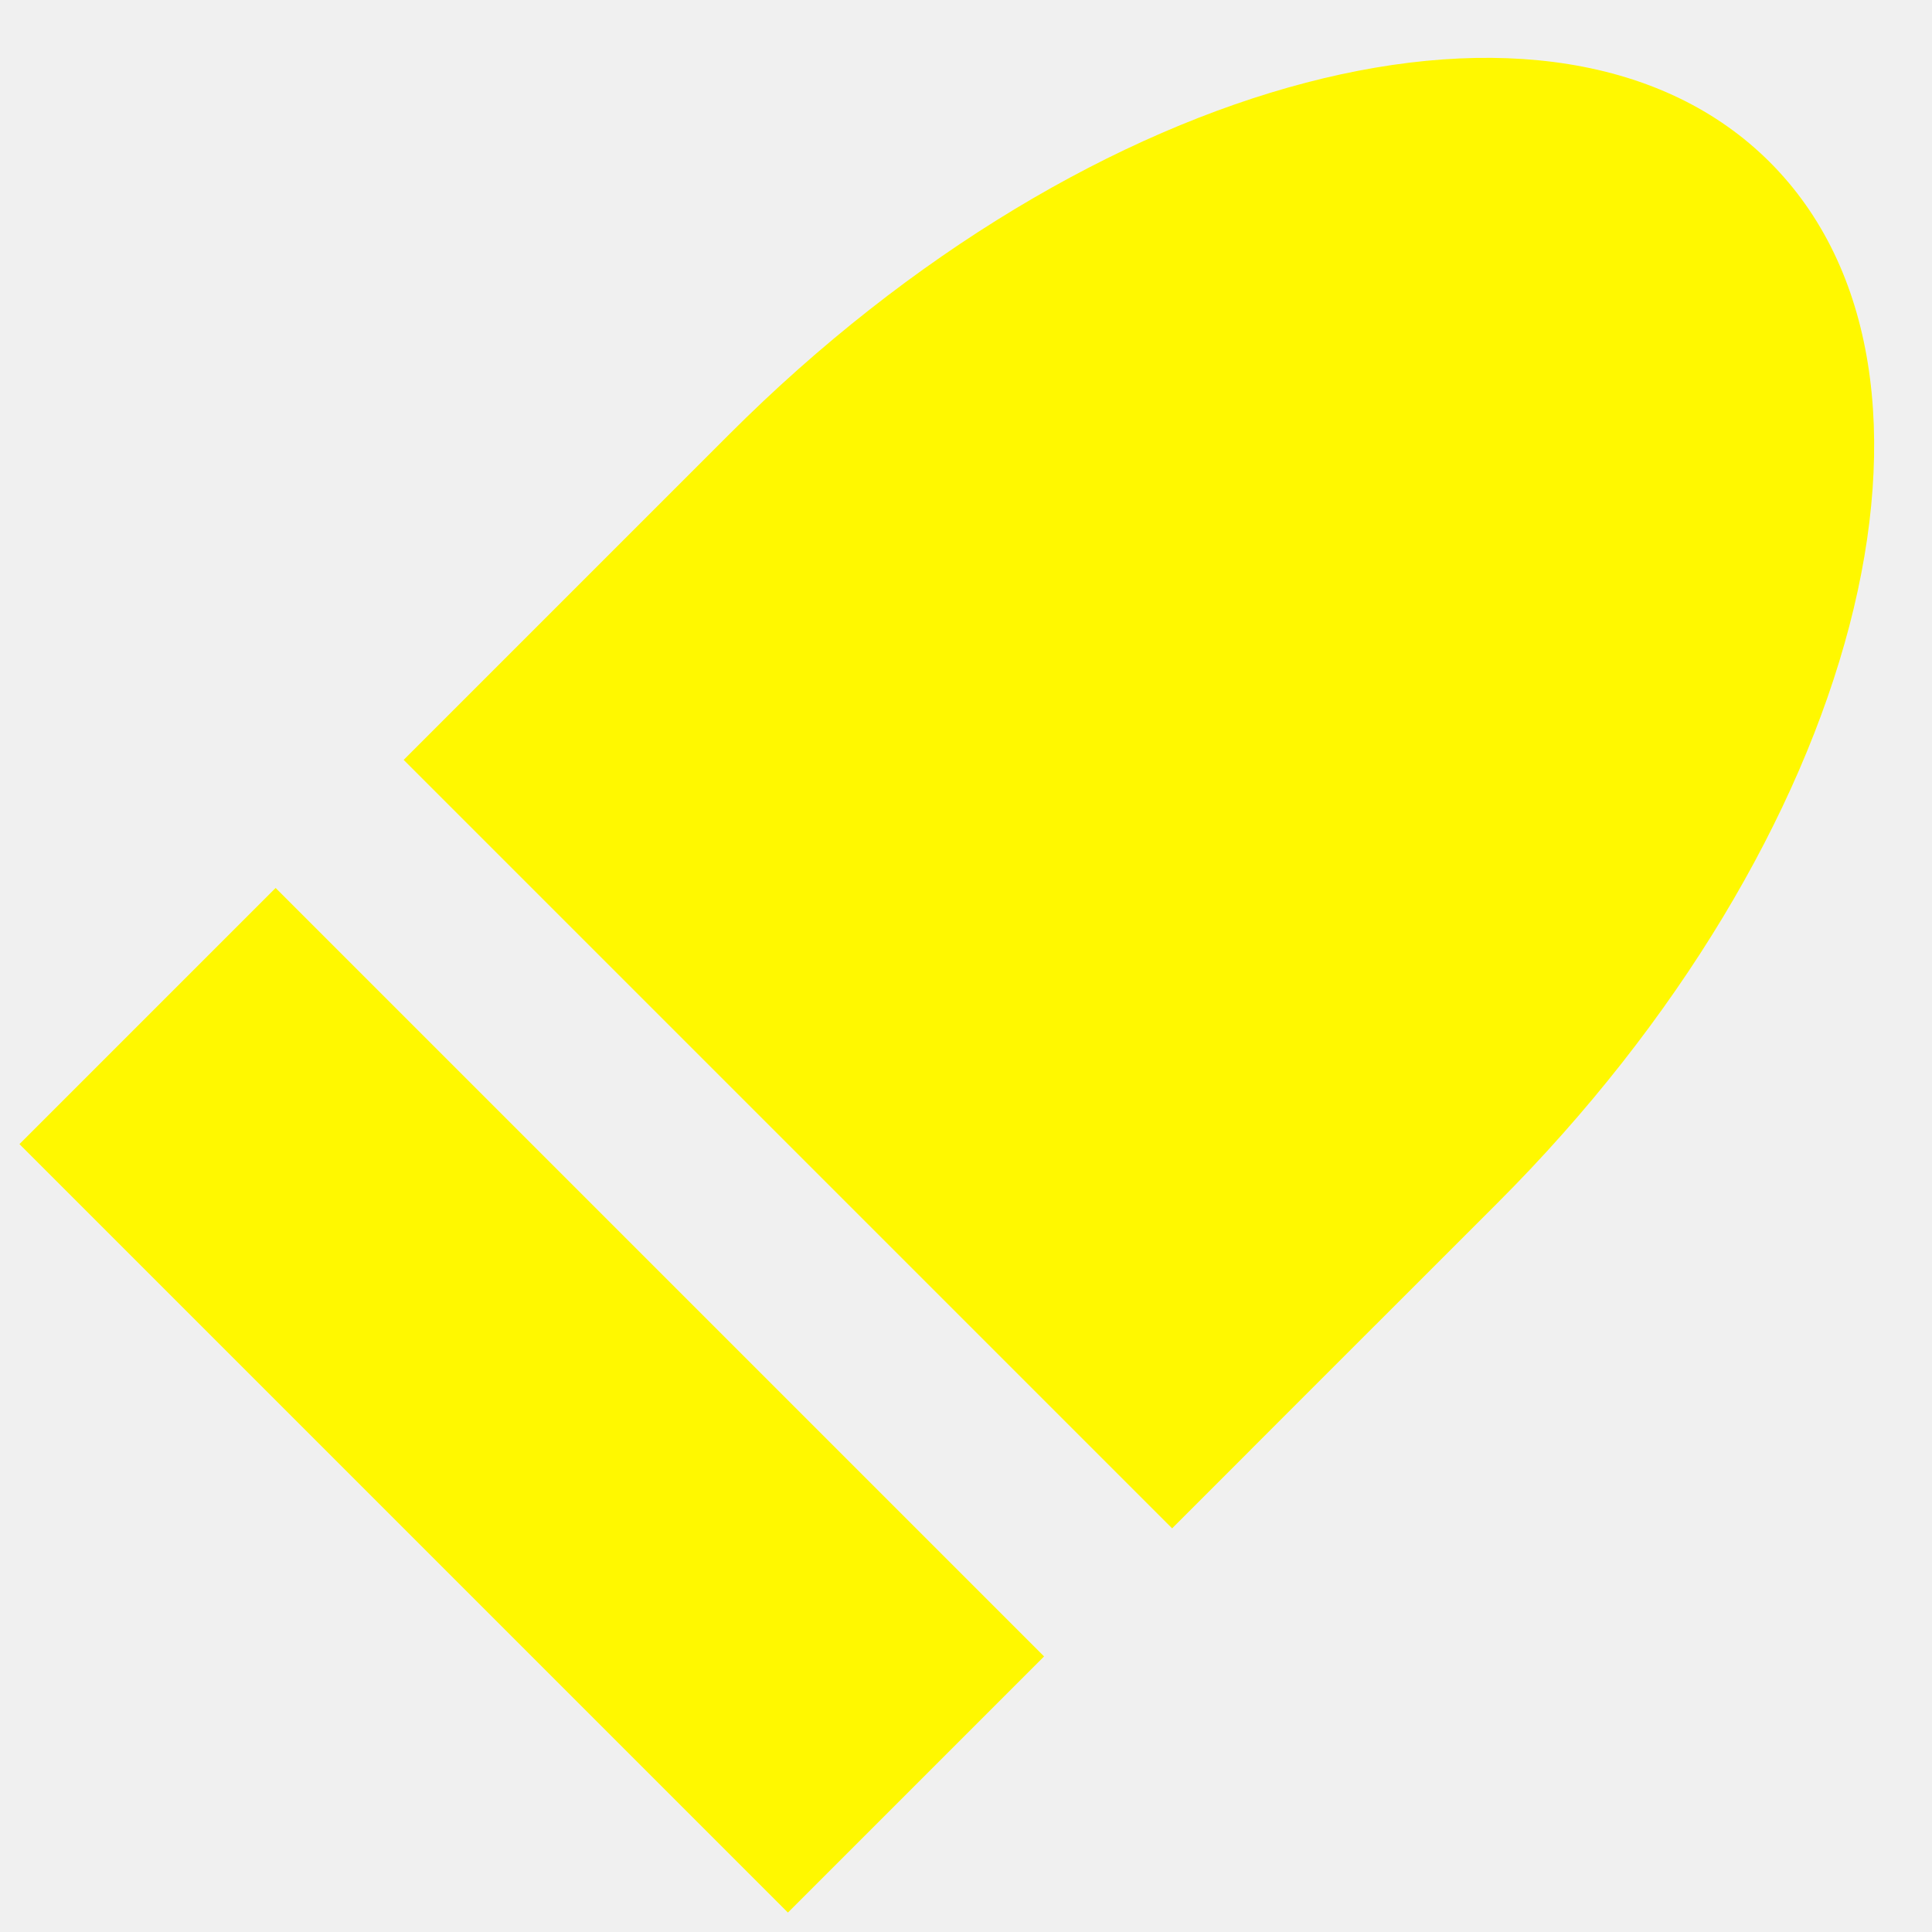
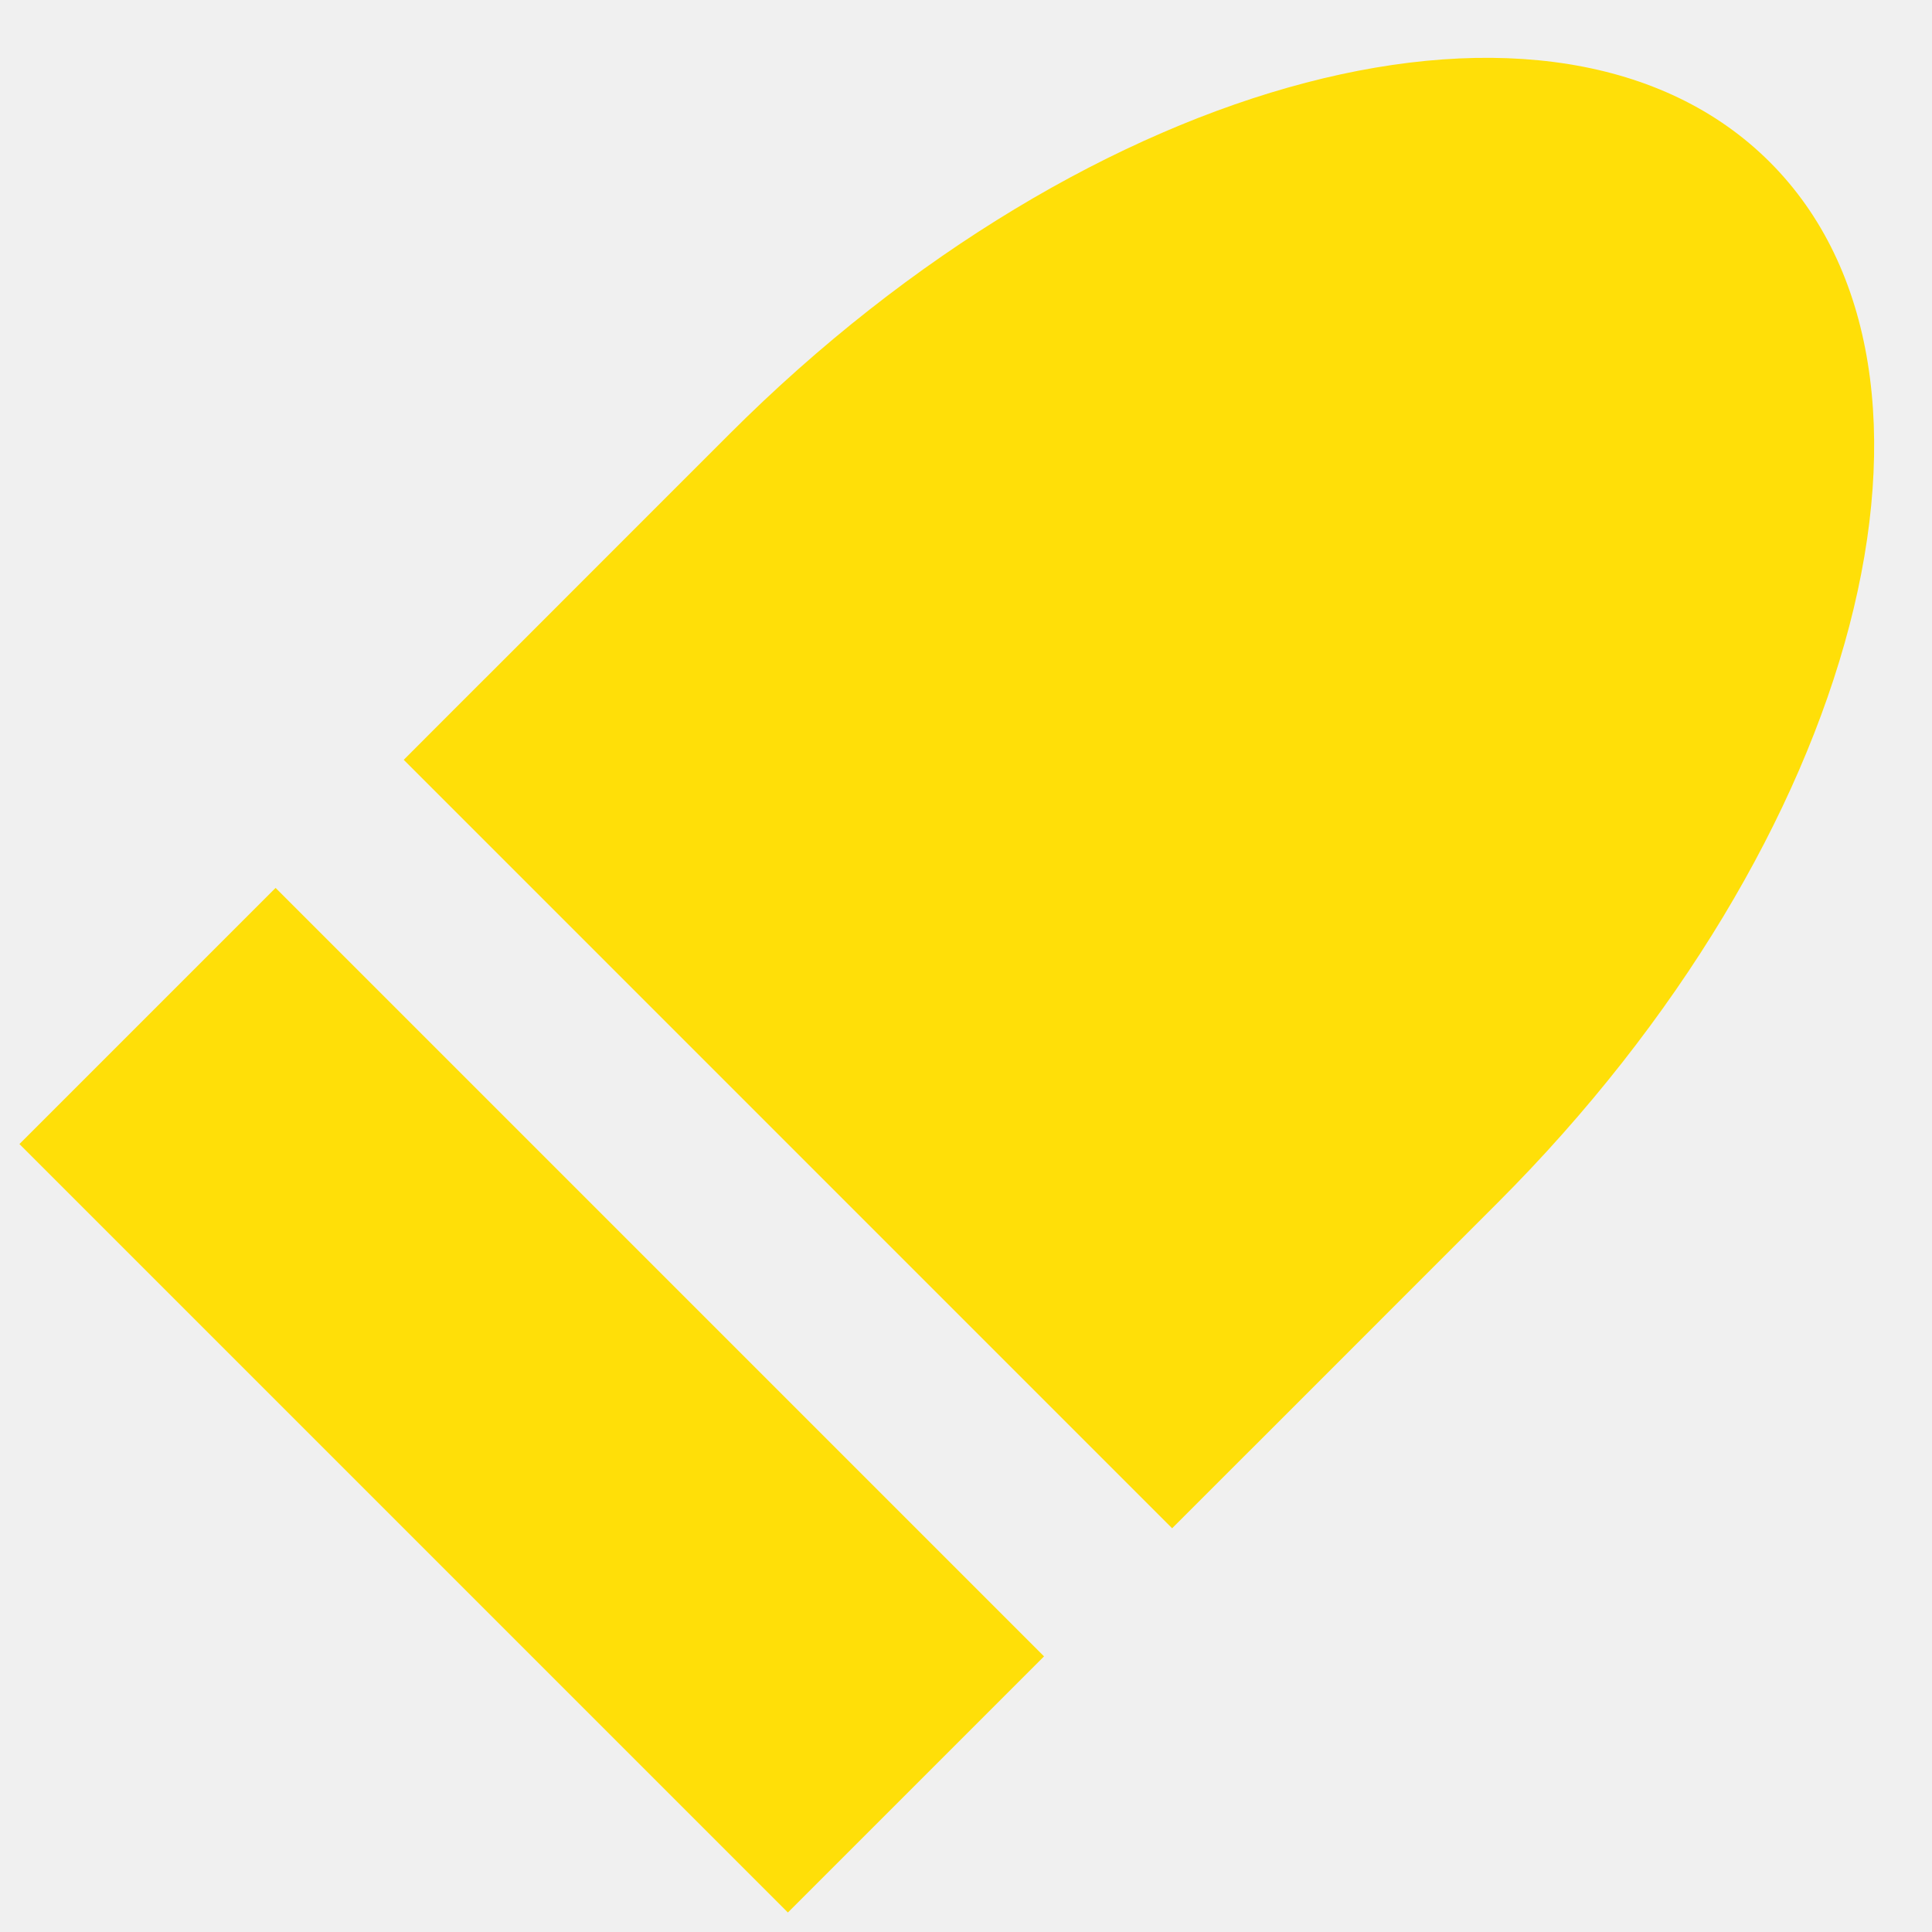
<svg xmlns="http://www.w3.org/2000/svg" width="32" height="32" viewBox="0 0 32 32" fill="none">
-   <g clip-path="url(#clip0_1771_2085)">
-     <rect x="0.322" y="18.95" width="6" height="18" transform="rotate(-45 0.322388 18.9497)" fill="#FFF800" />
-     <path fill-rule="evenodd" clip-rule="evenodd" d="M7.865 11.407L6.686 12.586L19.414 25.314L20.593 24.135L20.828 23.899L24.807 19.921C30.811 13.917 32.829 6.201 29.314 2.686C25.799 -0.829 18.083 1.189 12.079 7.193L8.101 11.171L7.865 11.407Z" fill="#FFF800" />
+   <g clip-path="url(#clip0_2193_13546)">
+     <rect x="0.322" y="18.949" width="6" height="18" transform="rotate(-45 0.322266 18.9492)" fill="#FFDF08" />
+     <path fill-rule="evenodd" clip-rule="evenodd" d="M7.865 11.406L6.687 12.585L19.414 25.313L20.593 24.134L20.829 23.899L24.807 19.92C30.811 13.916 32.829 6.2 29.314 2.685C25.799 -0.829 18.083 1.189 12.079 7.192L8.101 11.171L7.865 11.406Z" fill="#FFDF08" />
  </g>
  <defs>
-     <clipPath id="clip0_1771_2085">
+     <clipPath id="clip0_2193_13546">
      <rect width="32" height="32" fill="white" />
    </clipPath>
  </defs>
</svg>
